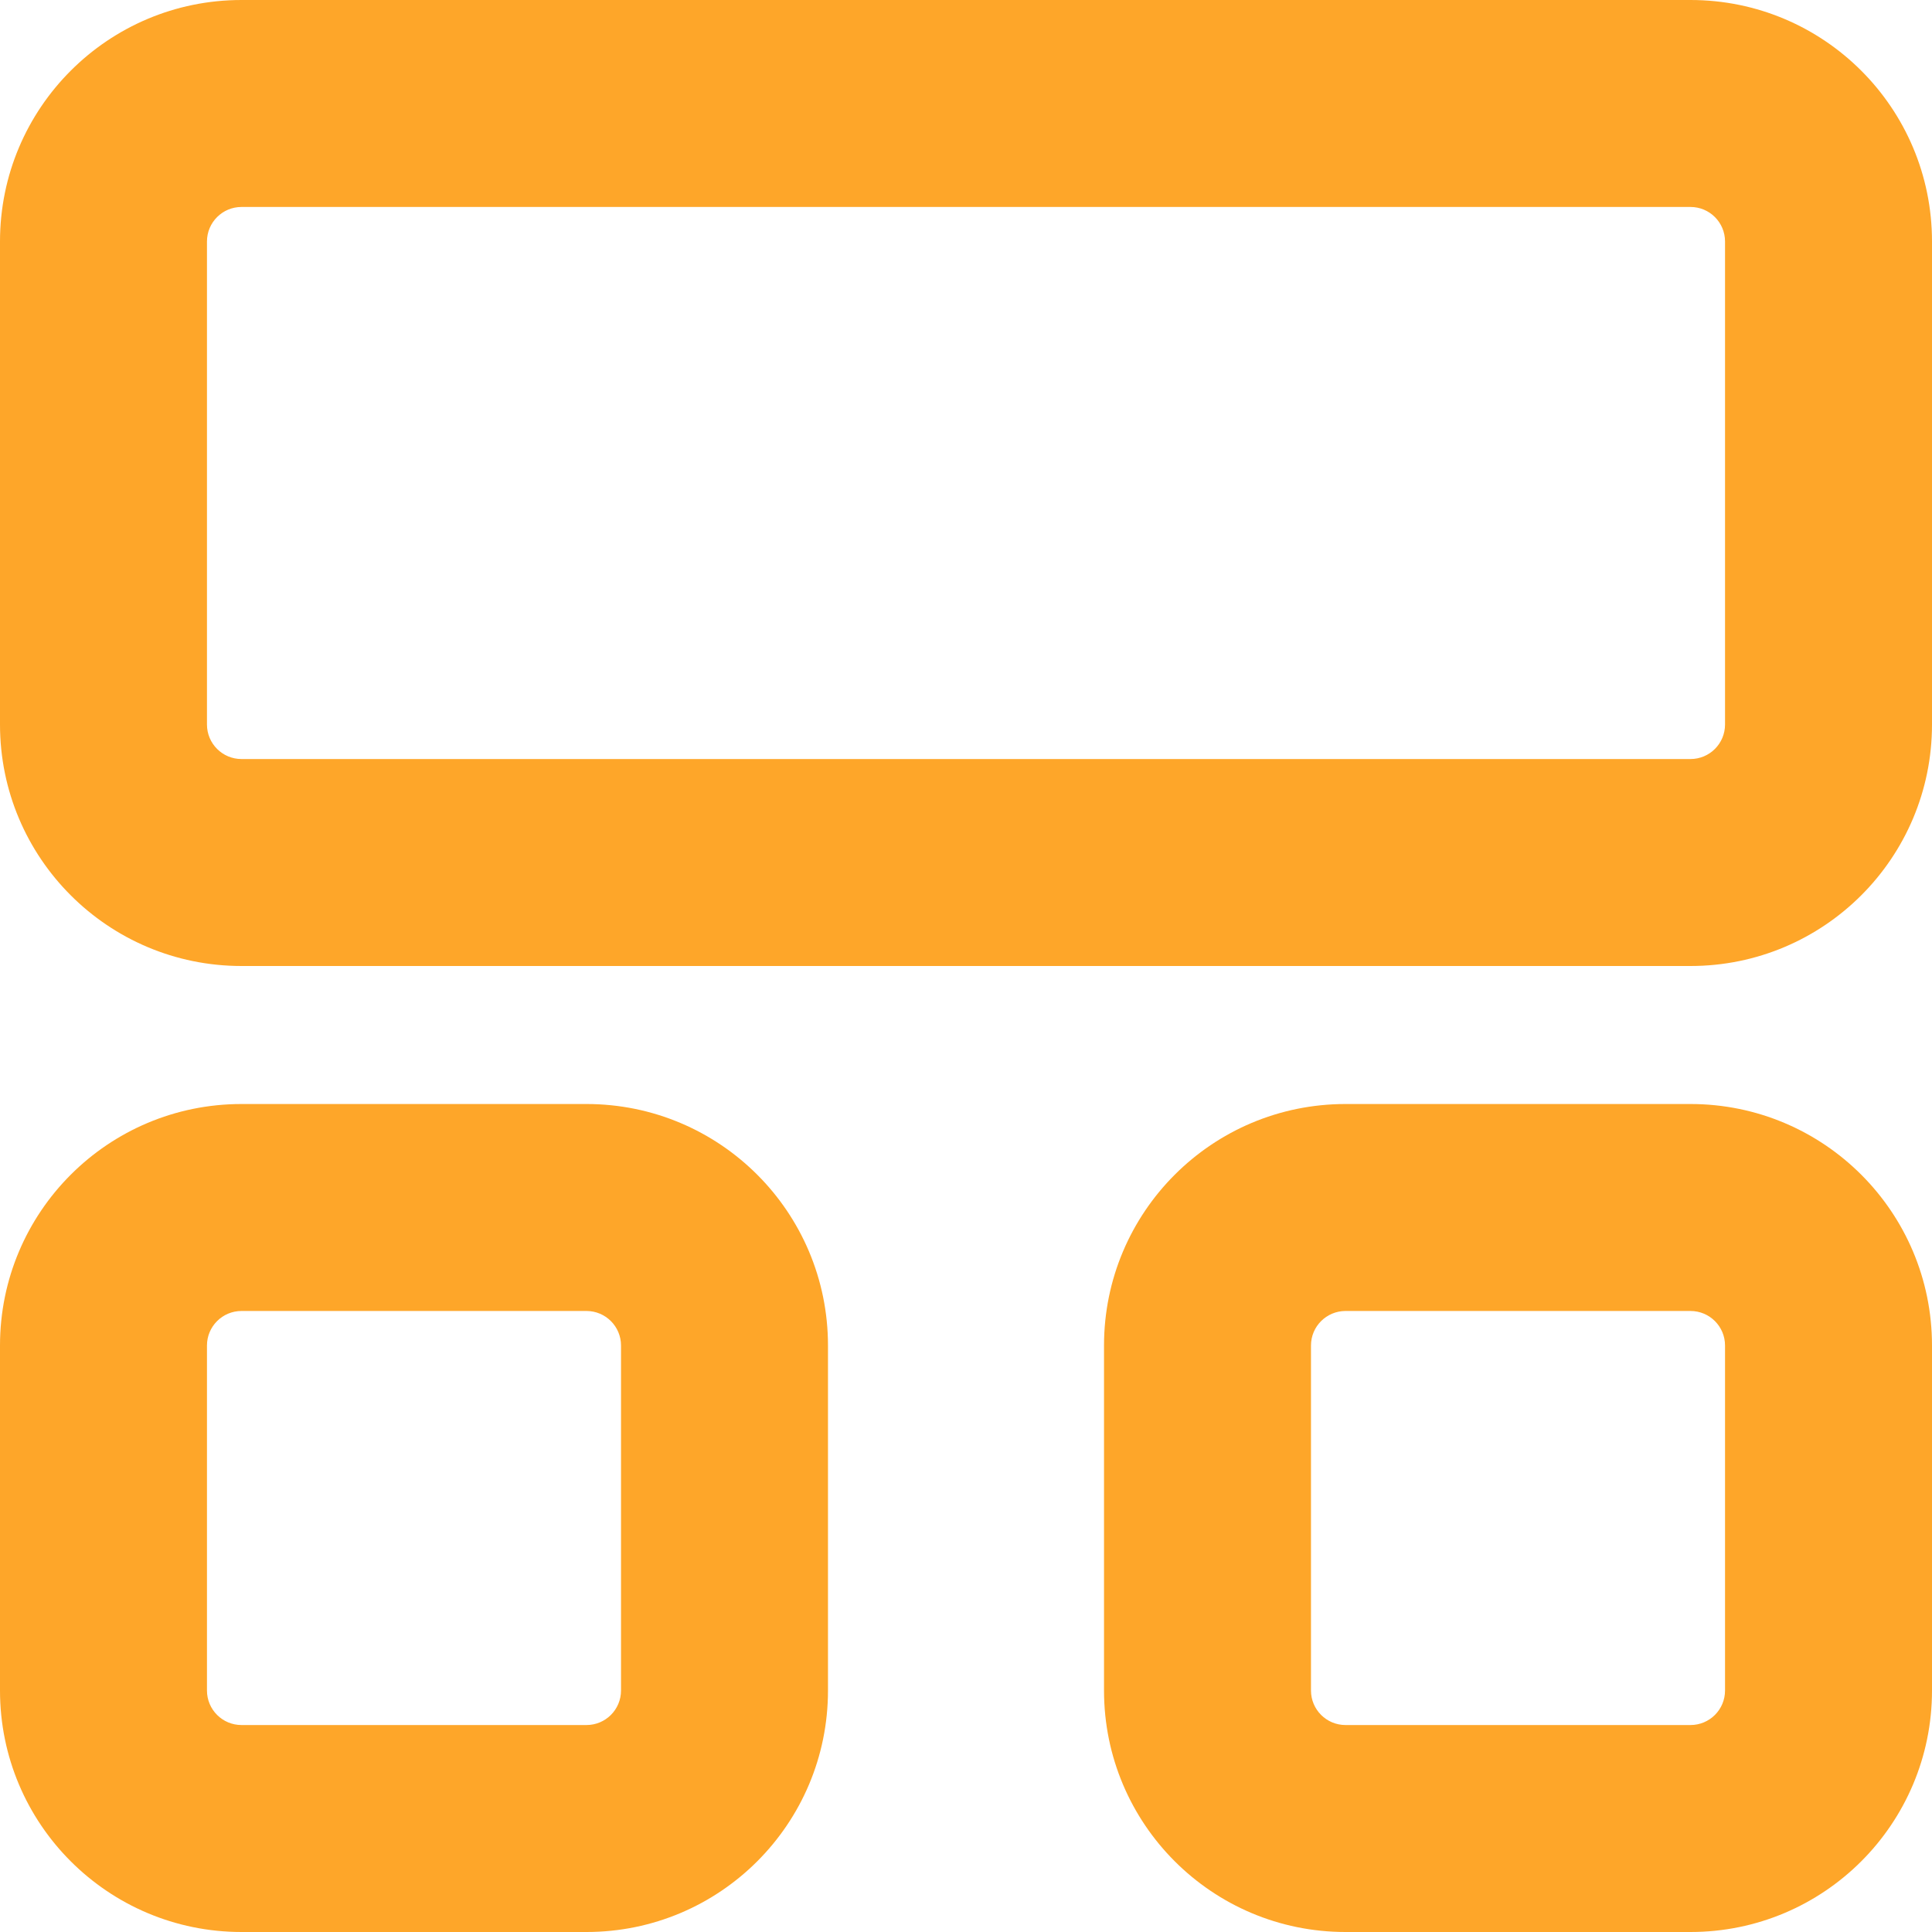
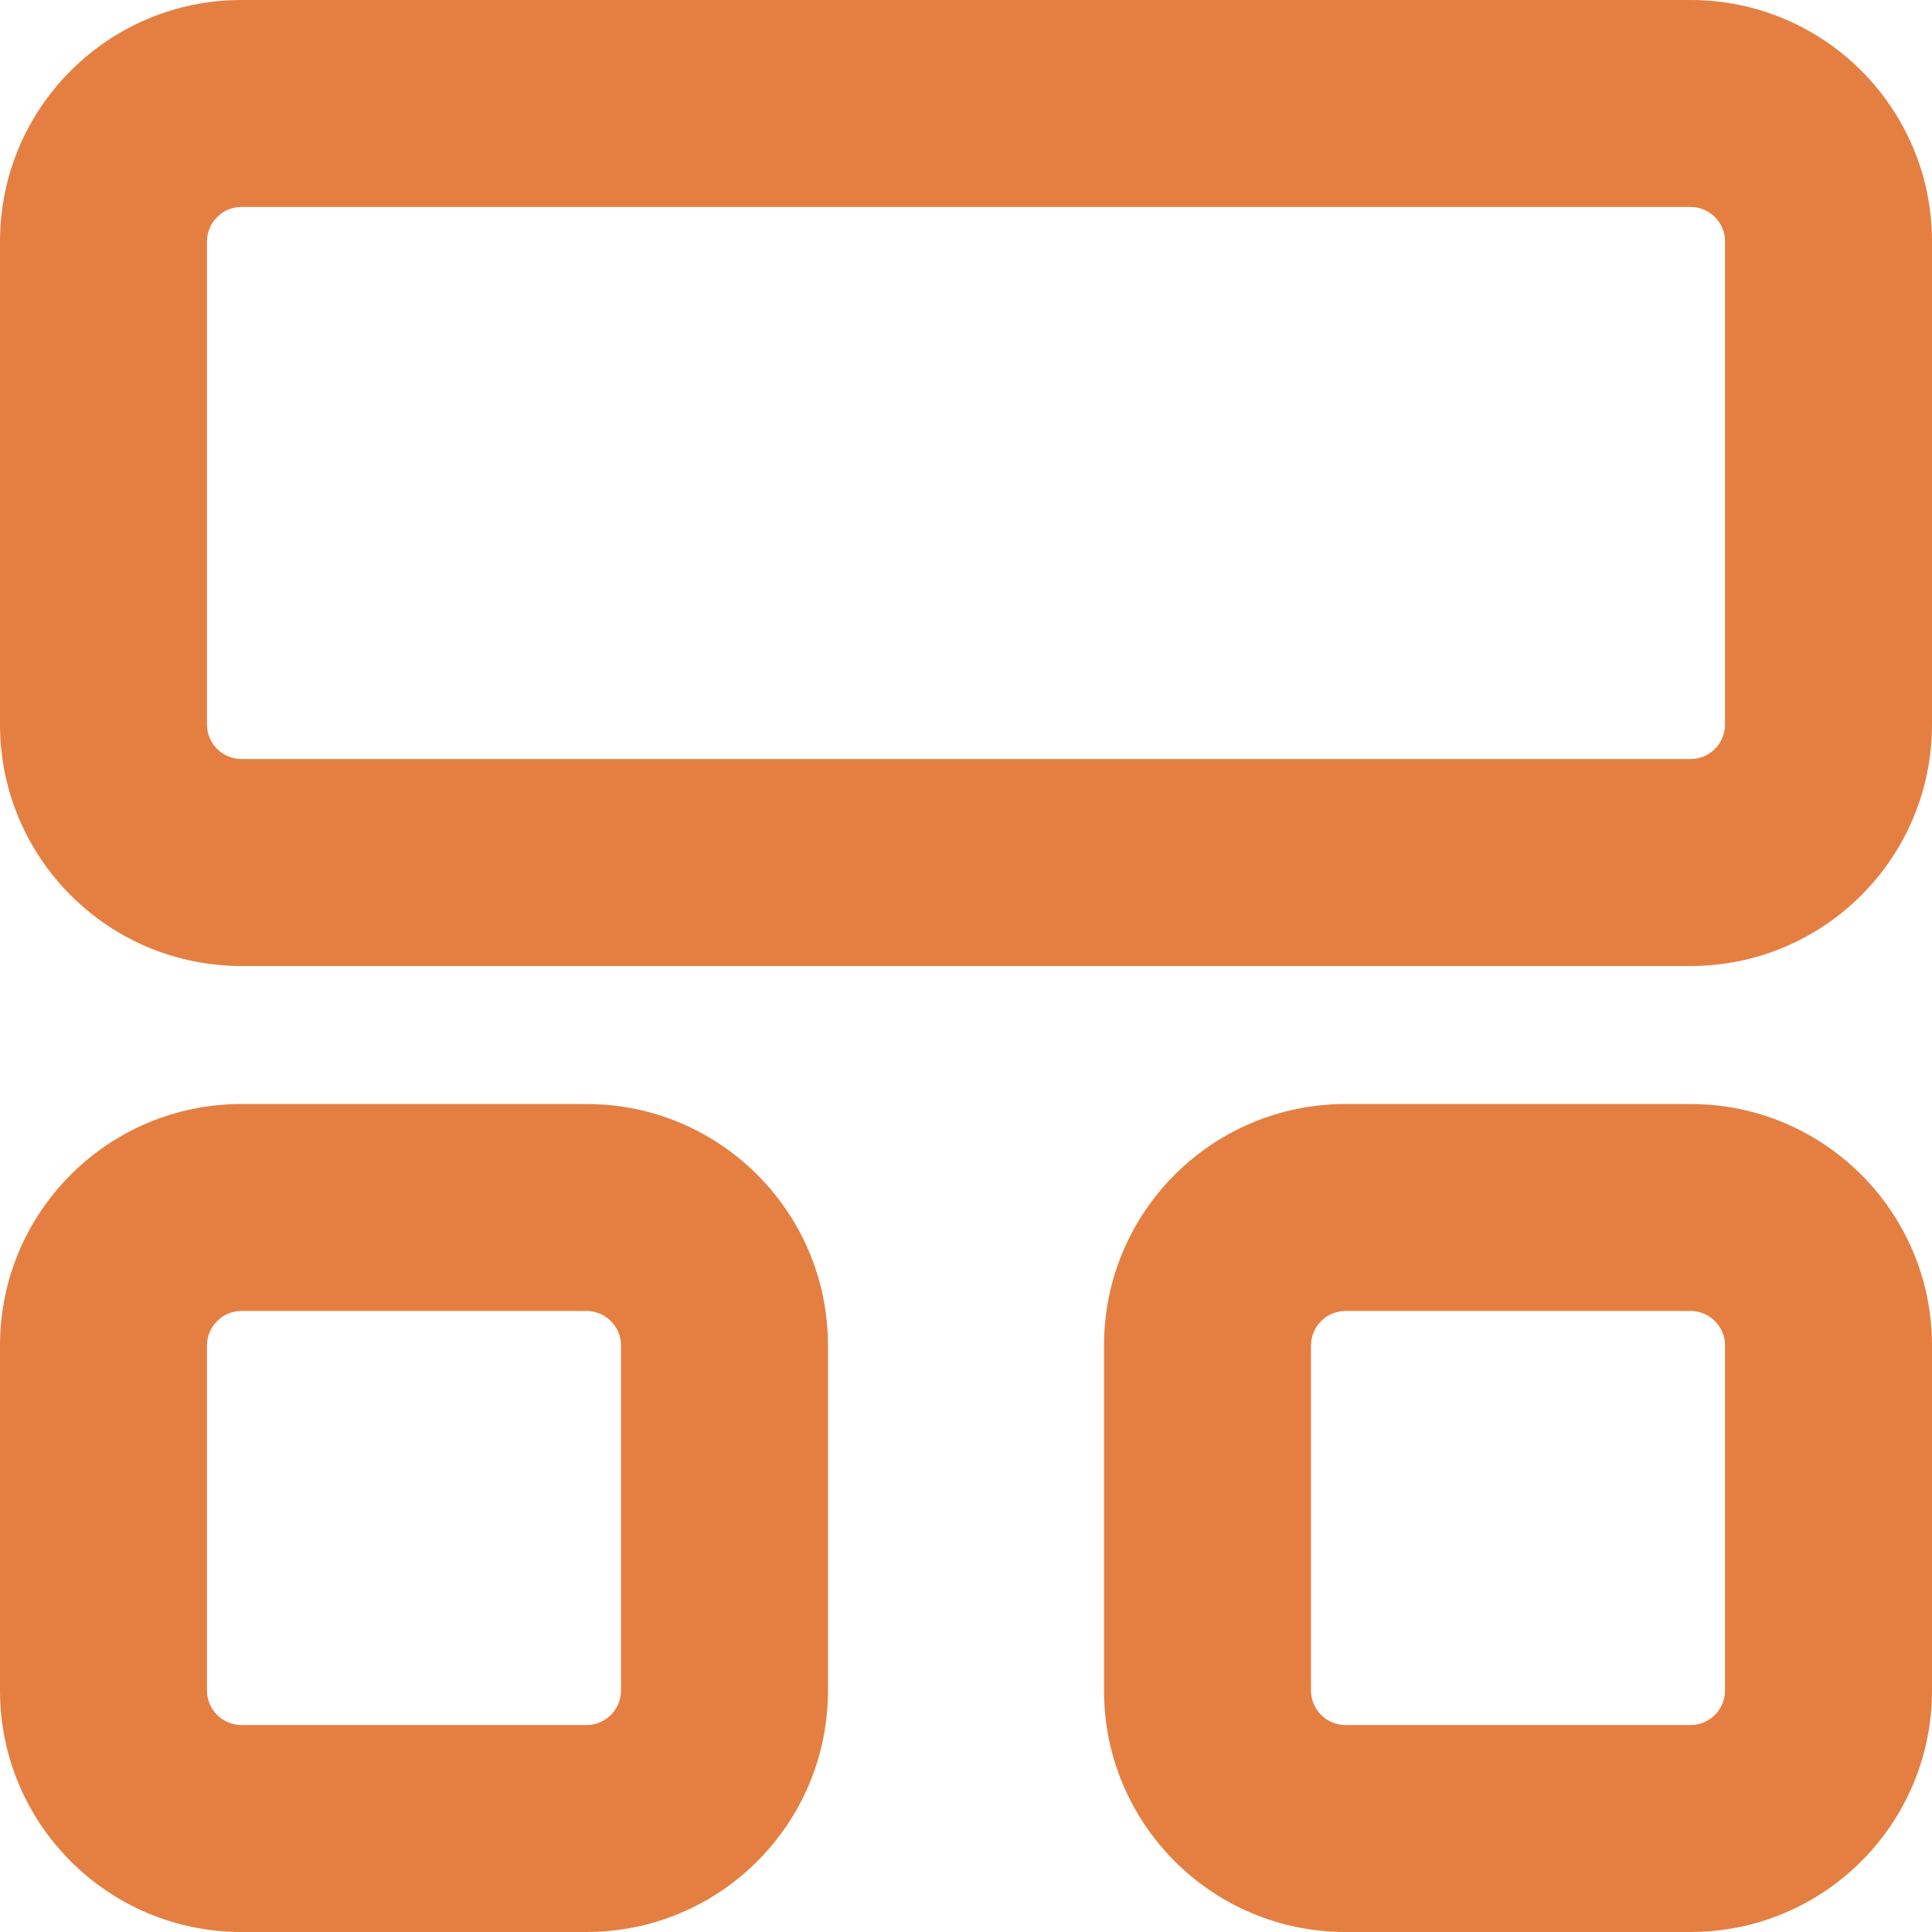
- <svg xmlns="http://www.w3.org/2000/svg" viewBox="0 0 16 16" fill="none" stroke="#bea2a2" stroke-width="0">
+ <svg xmlns="http://www.w3.org/2000/svg" viewBox="0 0 16 16" fill="none" stroke="#e57f41" stroke-width="0">
  <g stroke-width="0" />
  <g stroke-linecap="round" stroke-linejoin="round" />
  <g>
-     <path fill-rule="evenodd" clip-rule="evenodd" d="M0 2C0 0.895 0.895 0 2 0H14C15.105 0 16 0.895 16 2V6C16 7.105 15.105 8 14 8H2C0.895 8 0 7.105 0 6V2ZM2 1.714C1.842 1.714 1.714 1.842 1.714 2V6C1.714 6.158 1.842 6.286 2 6.286H14C14.158 6.286 14.286 6.158 14.286 6V2C14.286 1.842 14.158 1.714 14 1.714H2ZM0 11.143C0 10.038 0.895 9.143 2 9.143H4.857C5.962 9.143 6.857 10.038 6.857 11.143V14C6.857 15.105 5.962 16 4.857 16H2C0.895 16 0 15.105 0 14V11.143ZM2 10.857C1.842 10.857 1.714 10.985 1.714 11.143V14C1.714 14.158 1.842 14.286 2 14.286H4.857C5.015 14.286 5.143 14.158 5.143 14V11.143C5.143 10.985 5.015 10.857 4.857 10.857H2ZM9.143 11.143C9.143 10.038 10.038 9.143 11.143 9.143H14C15.105 9.143 16 10.038 16 11.143V14C16 15.105 15.105 16 14 16H11.143C10.038 16 9.143 15.105 9.143 14V11.143ZM11.143 10.857C10.985 10.857 10.857 10.985 10.857 11.143V14C10.857 14.158 10.985 14.286 11.143 14.286H14C14.158 14.286 14.286 14.158 14.286 14V11.143C14.286 10.985 14.158 10.857 14 10.857H11.143Z" fill="#fea629" />
+     <path fill-rule="evenodd" clip-rule="evenodd" d="M0 2C0 0.895 0.895 0 2 0H14C15.105 0 16 0.895 16 2V6C16 7.105 15.105 8 14 8H2C0.895 8 0 7.105 0 6V2ZM2 1.714C1.842 1.714 1.714 1.842 1.714 2V6C1.714 6.158 1.842 6.286 2 6.286H14C14.158 6.286 14.286 6.158 14.286 6V2C14.286 1.842 14.158 1.714 14 1.714H2ZM0 11.143C0 10.038 0.895 9.143 2 9.143H4.857C5.962 9.143 6.857 10.038 6.857 11.143V14C6.857 15.105 5.962 16 4.857 16H2C0.895 16 0 15.105 0 14V11.143ZM2 10.857C1.842 10.857 1.714 10.985 1.714 11.143V14C1.714 14.158 1.842 14.286 2 14.286H4.857C5.015 14.286 5.143 14.158 5.143 14V11.143C5.143 10.985 5.015 10.857 4.857 10.857H2ZM9.143 11.143C9.143 10.038 10.038 9.143 11.143 9.143H14C15.105 9.143 16 10.038 16 11.143V14C16 15.105 15.105 16 14 16H11.143C10.038 16 9.143 15.105 9.143 14V11.143ZM11.143 10.857C10.985 10.857 10.857 10.985 10.857 11.143V14C10.857 14.158 10.985 14.286 11.143 14.286H14C14.158 14.286 14.286 14.158 14.286 14V11.143C14.286 10.985 14.158 10.857 14 10.857H11.143Z" fill="#e57f41" />
  </g>
</svg>
